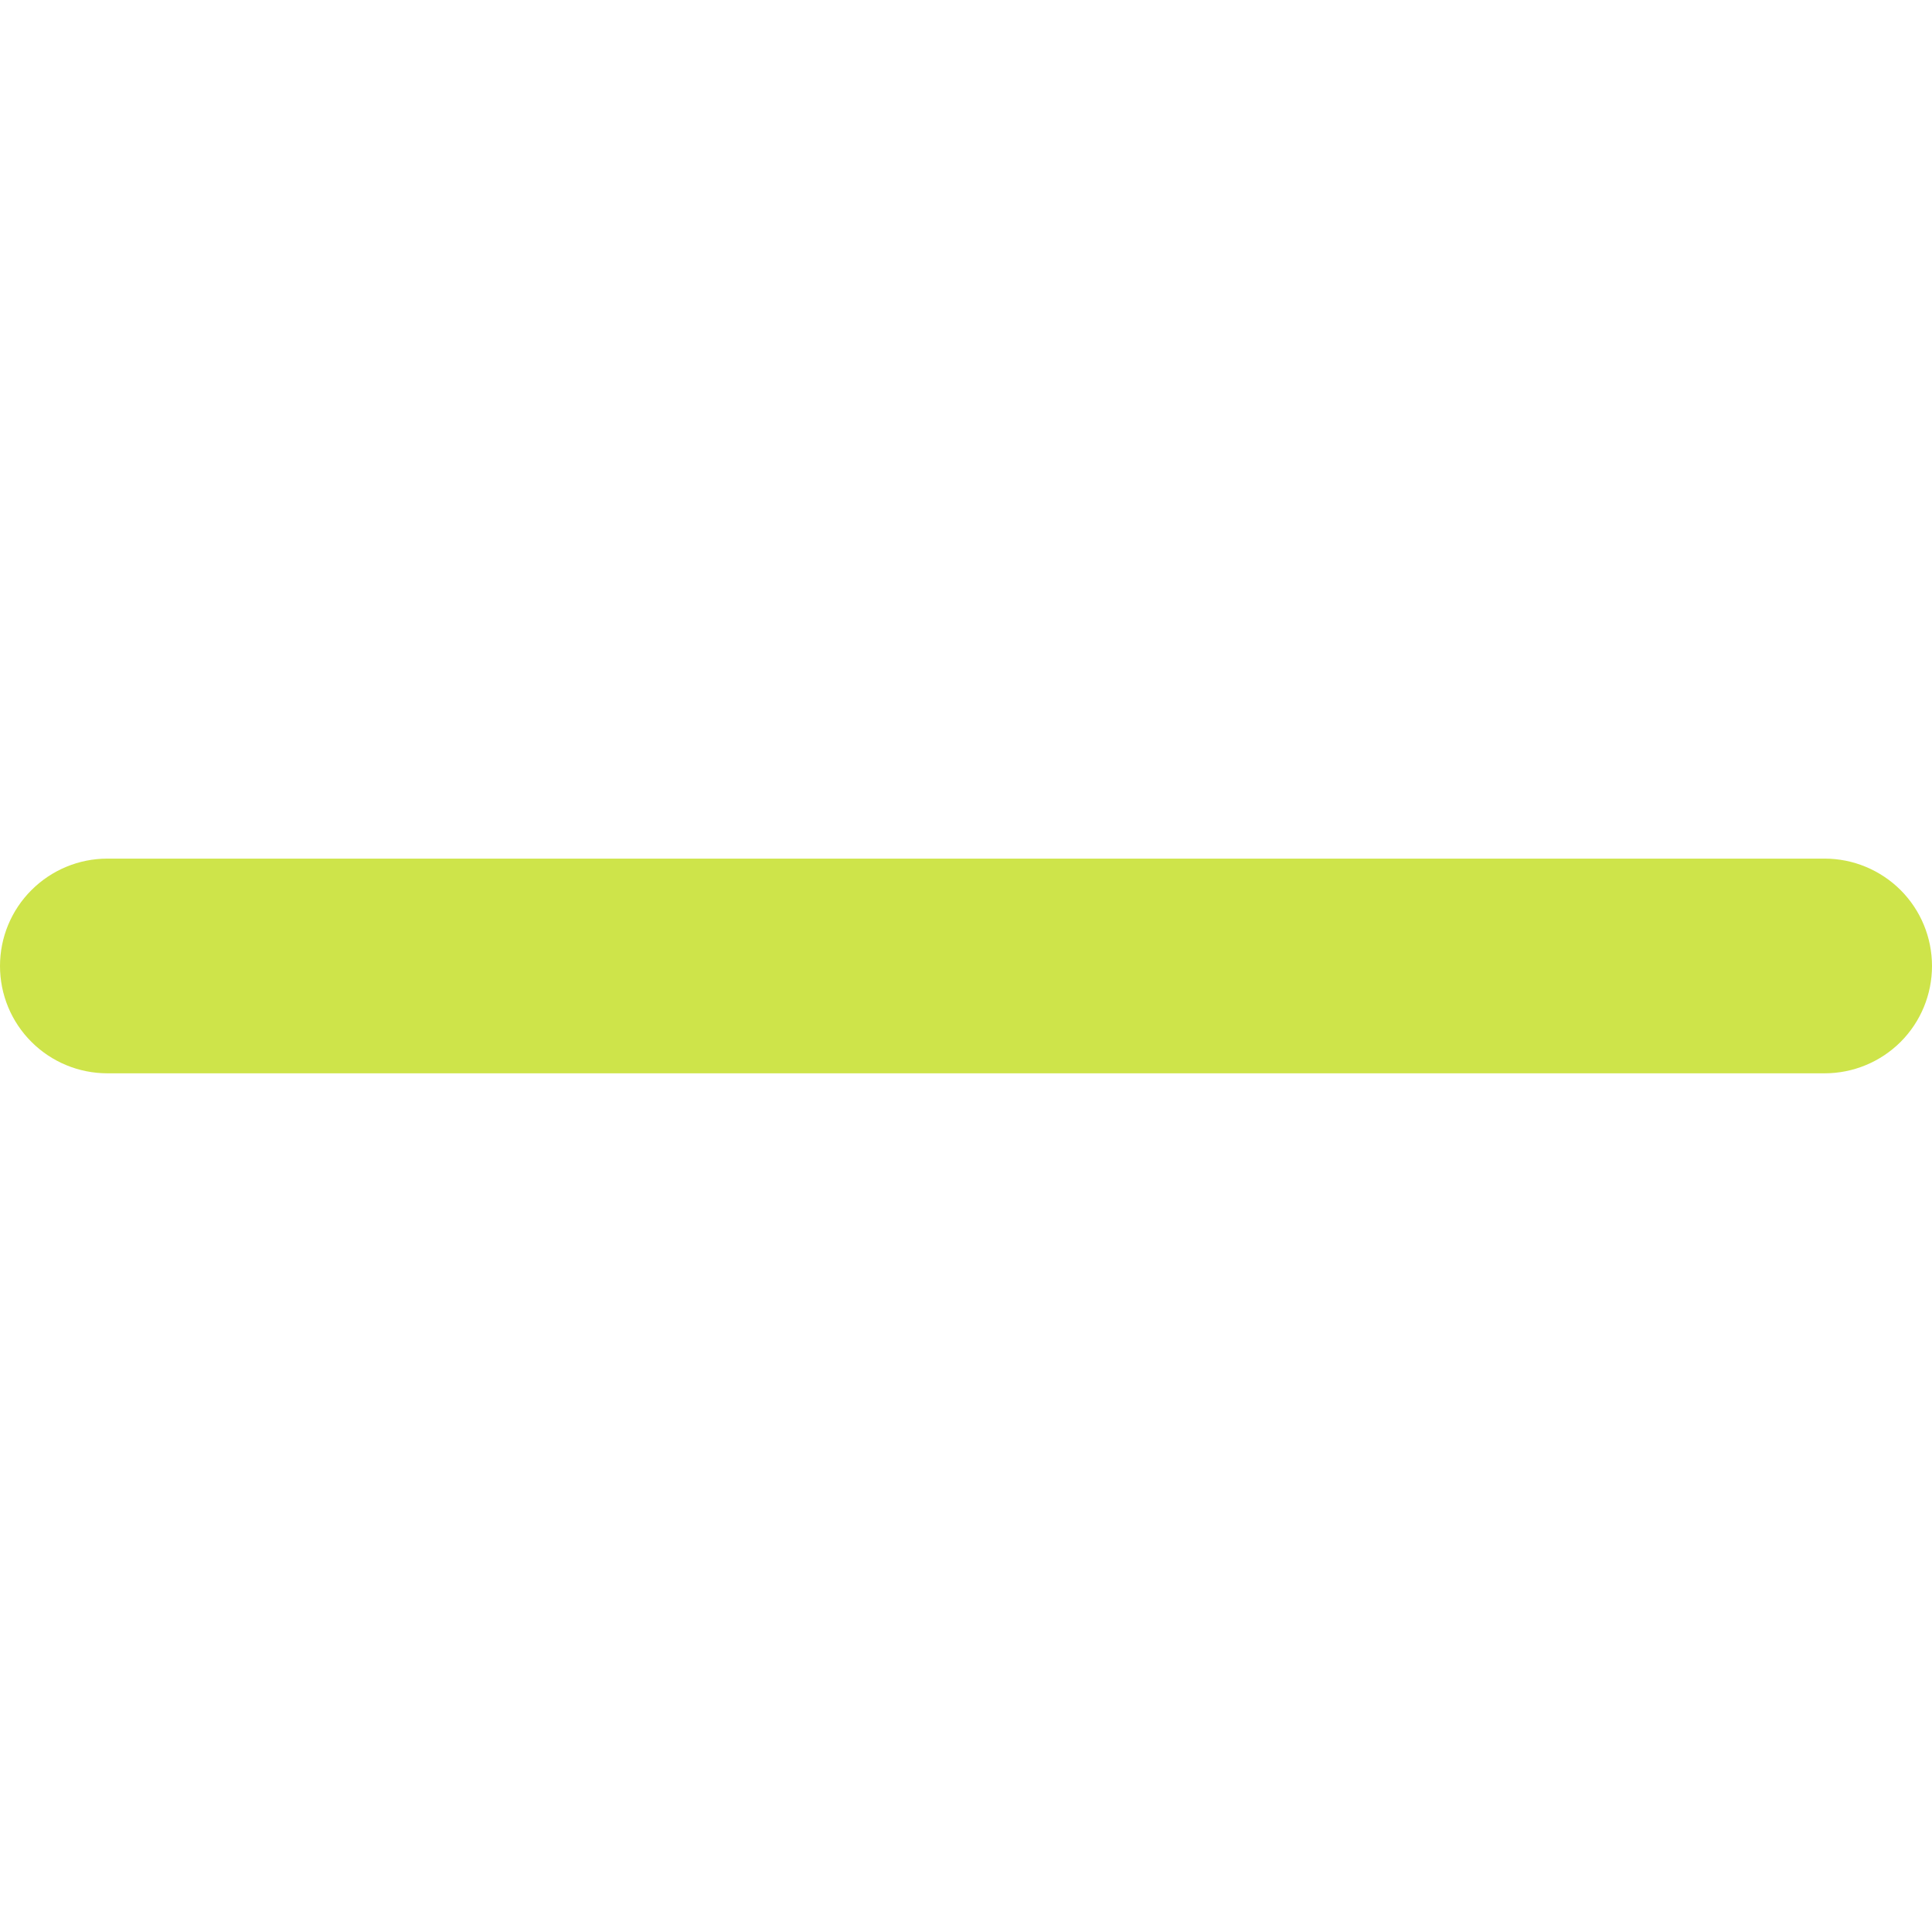
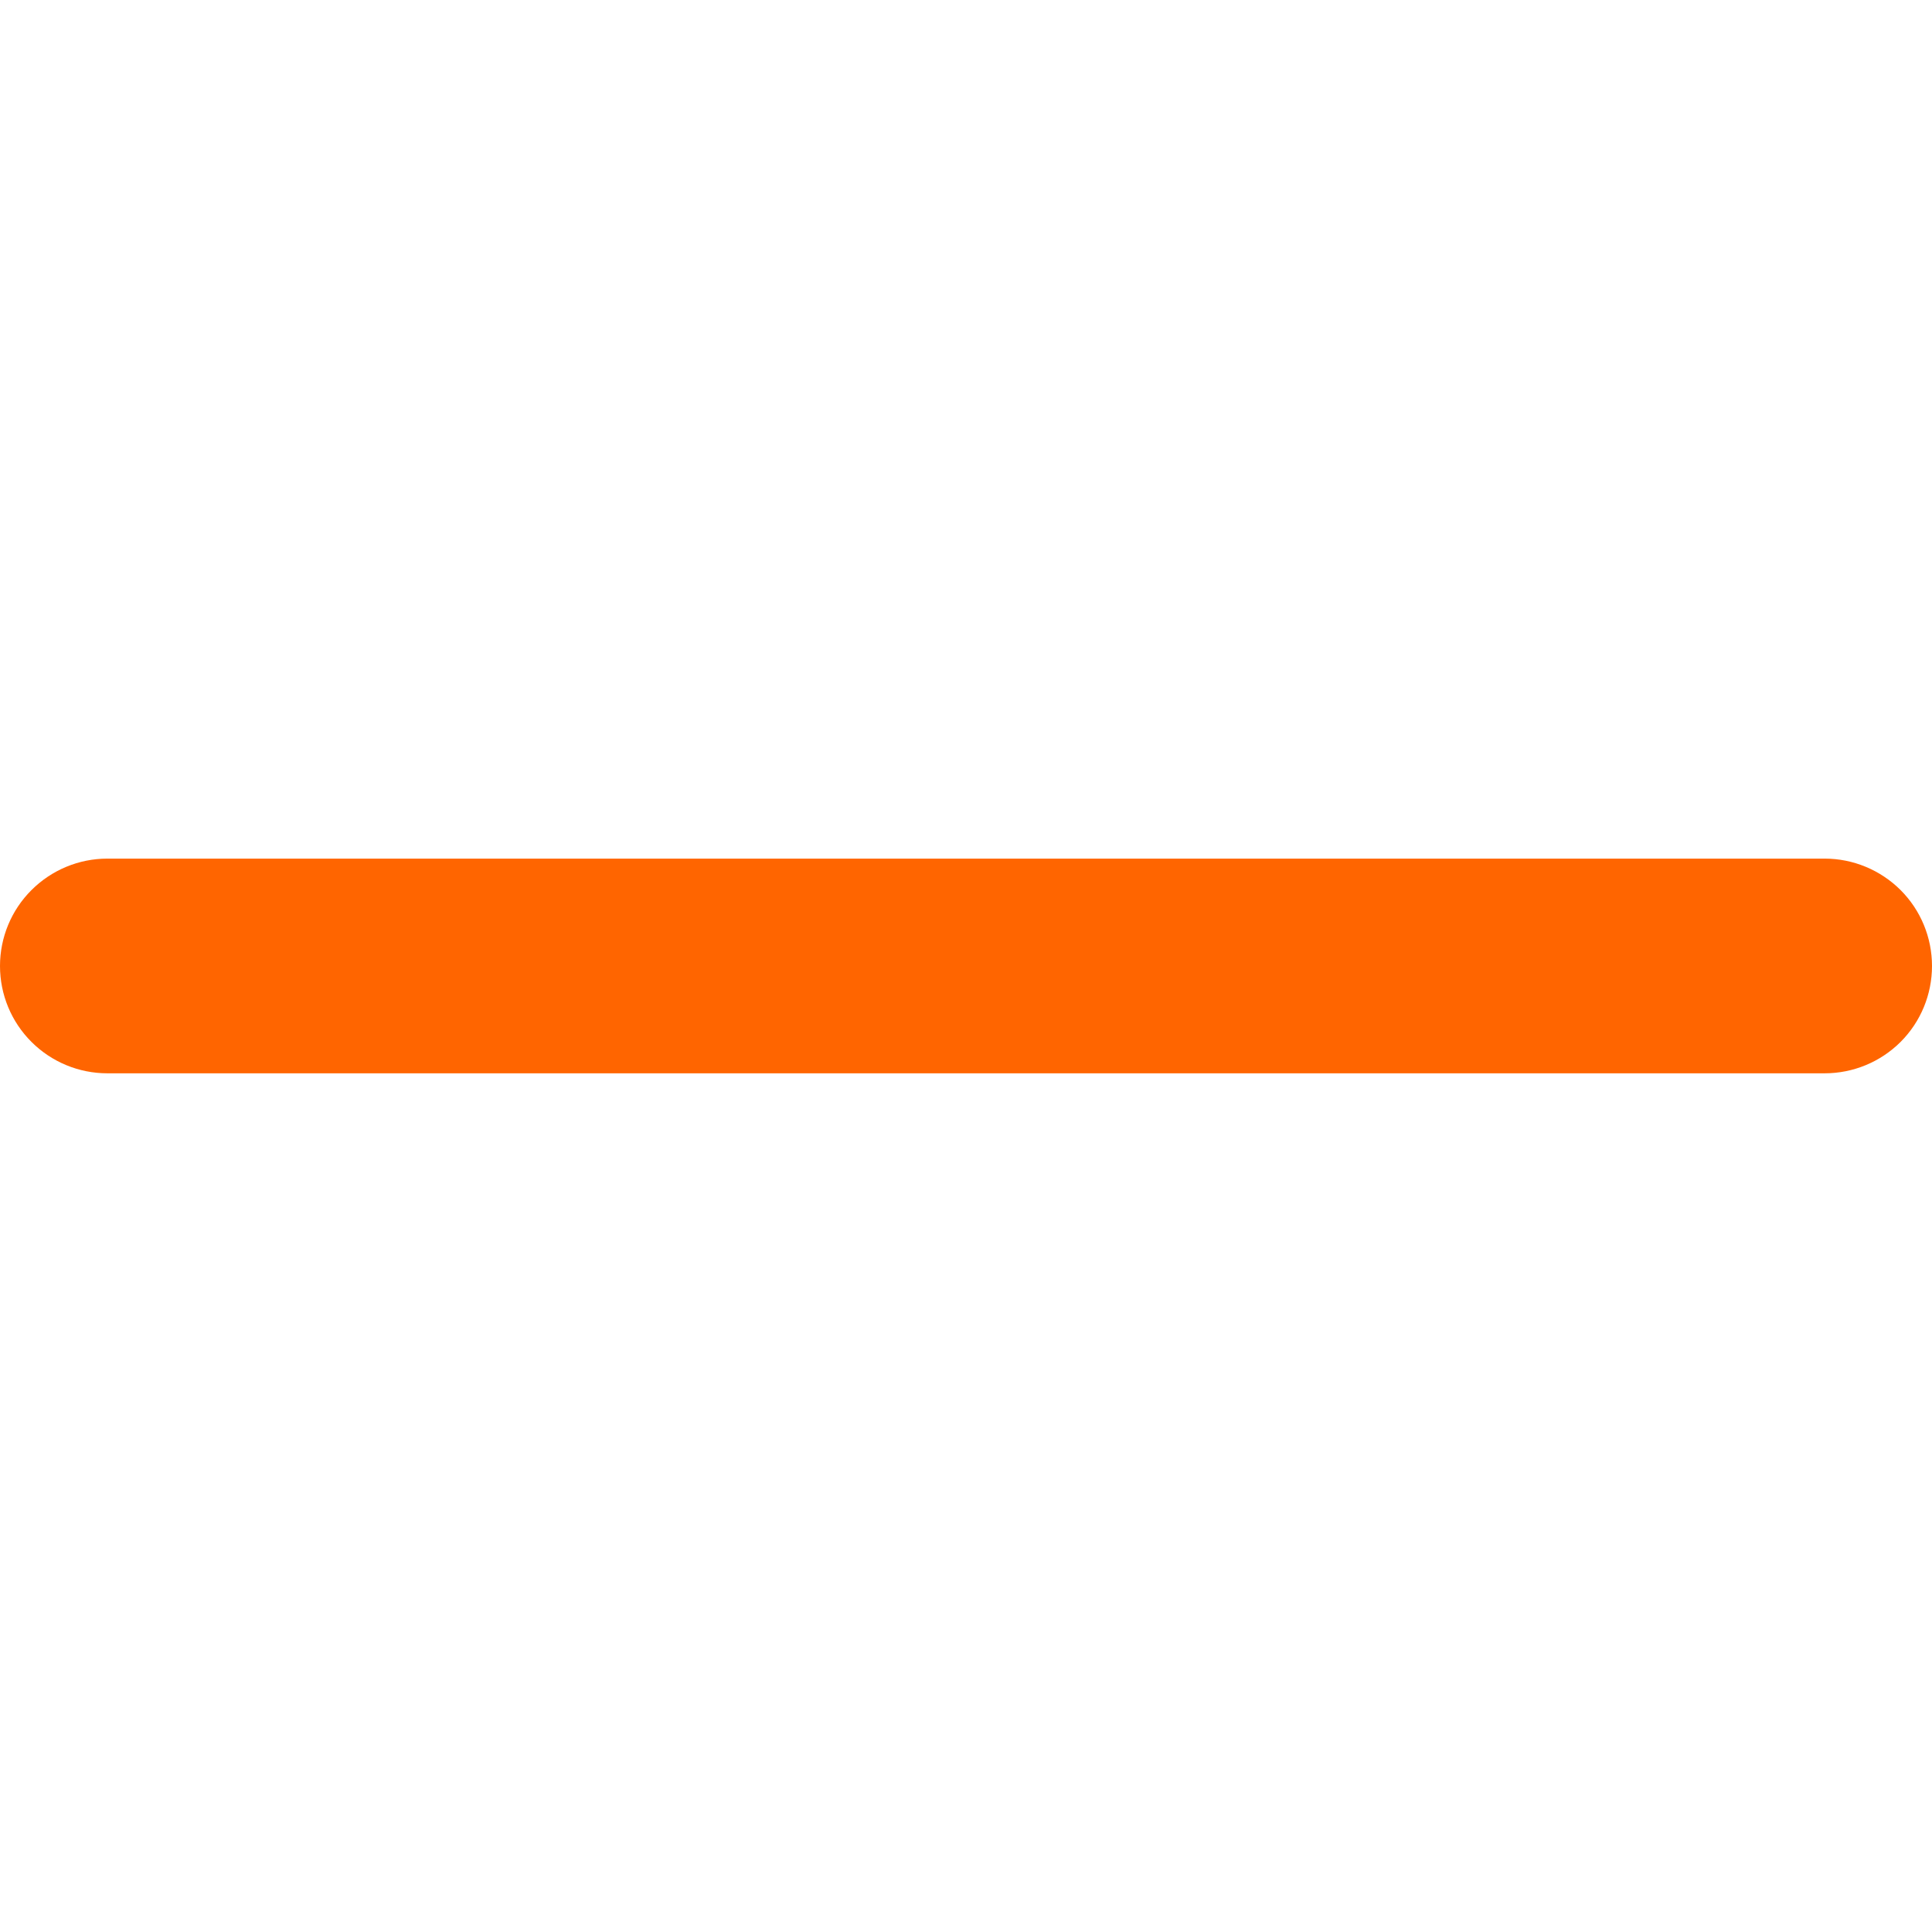
<svg xmlns="http://www.w3.org/2000/svg" id="svg" width="24" height="24" viewBox="0 0 24 24" fill="none">
-   <path d="M1.333 10.666H10.667H13.333H22.667C23.02 10.666 23.359 10.807 23.61 11.057C23.86 11.307 24 11.646 24 12C24 12.354 23.86 12.693 23.61 12.943C23.359 13.193 23.02 13.333 22.667 13.333H13.333H10.667H1.333C0.98 13.333 0.641 13.193 0.391 12.943C0.14 12.693 0 12.354 0 12C0 11.646 0.14 11.307 0.391 11.057C0.641 10.807 0.98 10.666 1.333 10.666Z" fill="#CEE44A" />
+   <path d="M1.333 10.666H10.667H13.333H22.667C23.02 10.666 23.359 10.807 23.61 11.057C23.86 11.307 24 11.646 24 12C24 12.354 23.86 12.693 23.61 12.943C23.359 13.193 23.02 13.333 22.667 13.333H13.333H10.667H1.333C0.98 13.333 0.641 13.193 0.391 12.943C0.14 12.693 0 12.354 0 12C0 11.646 0.14 11.307 0.391 11.057C0.641 10.807 0.98 10.666 1.333 10.666Z" fill="#FF6500" />
</svg>
